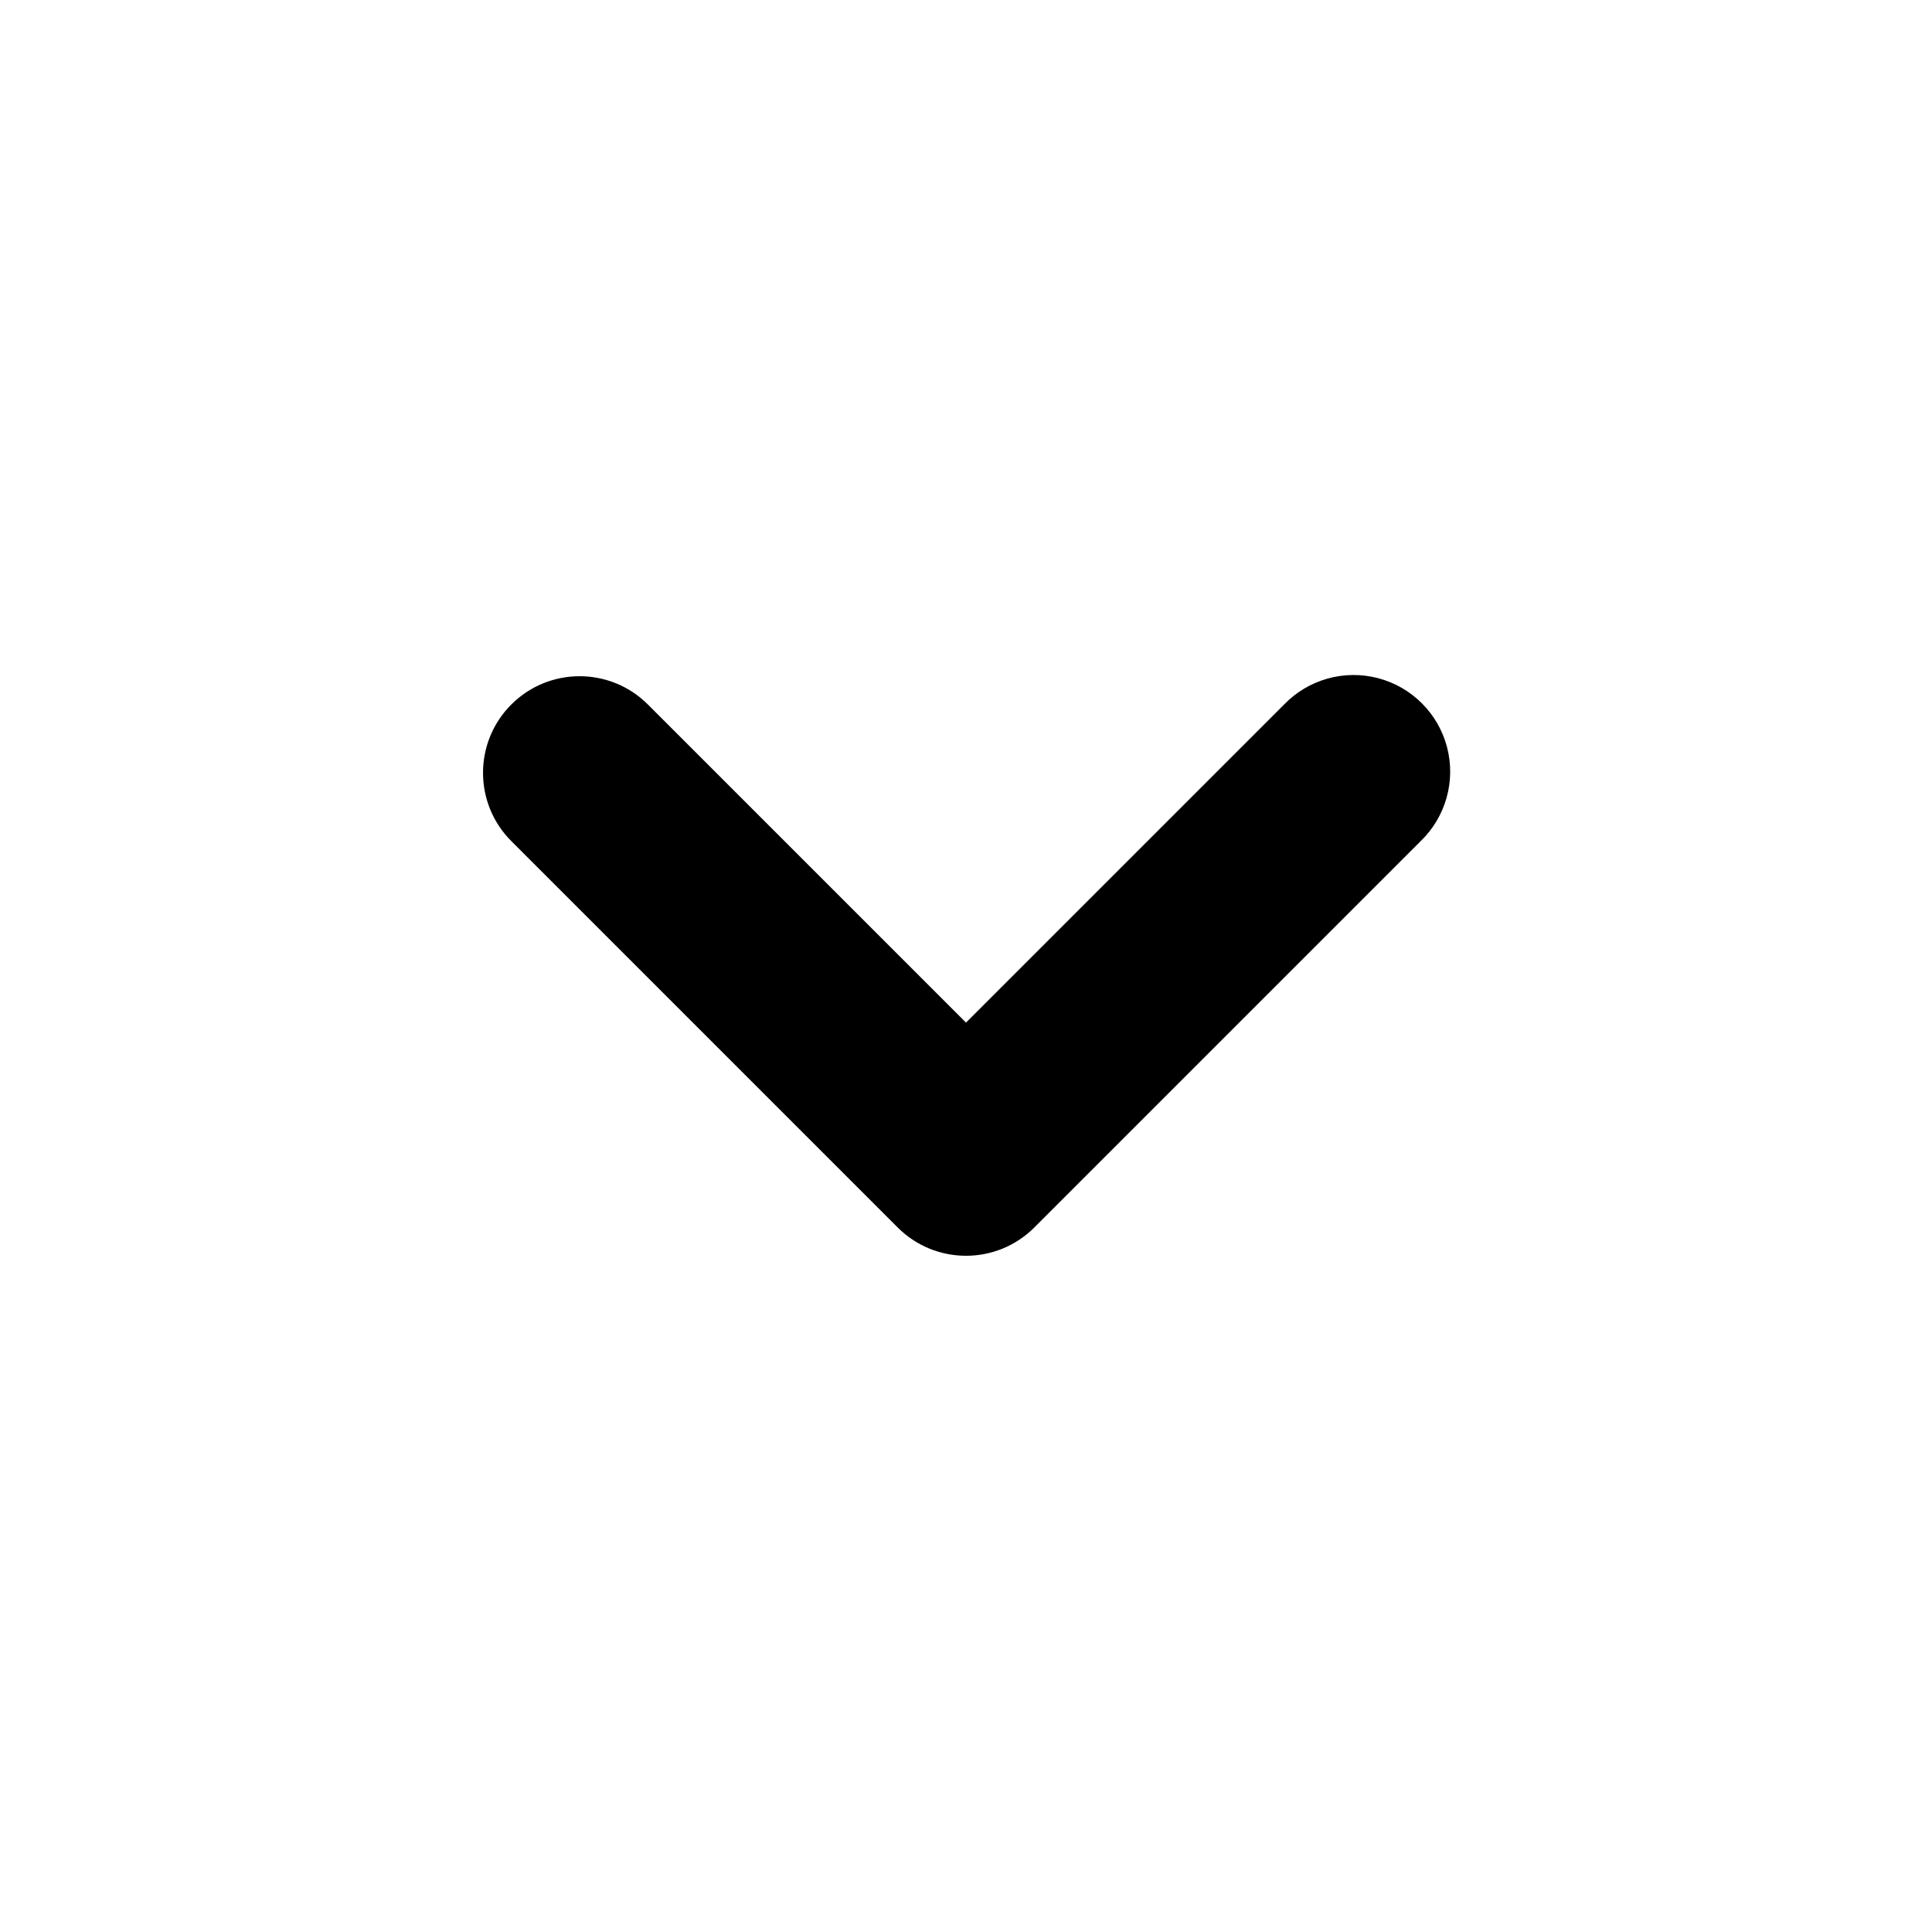
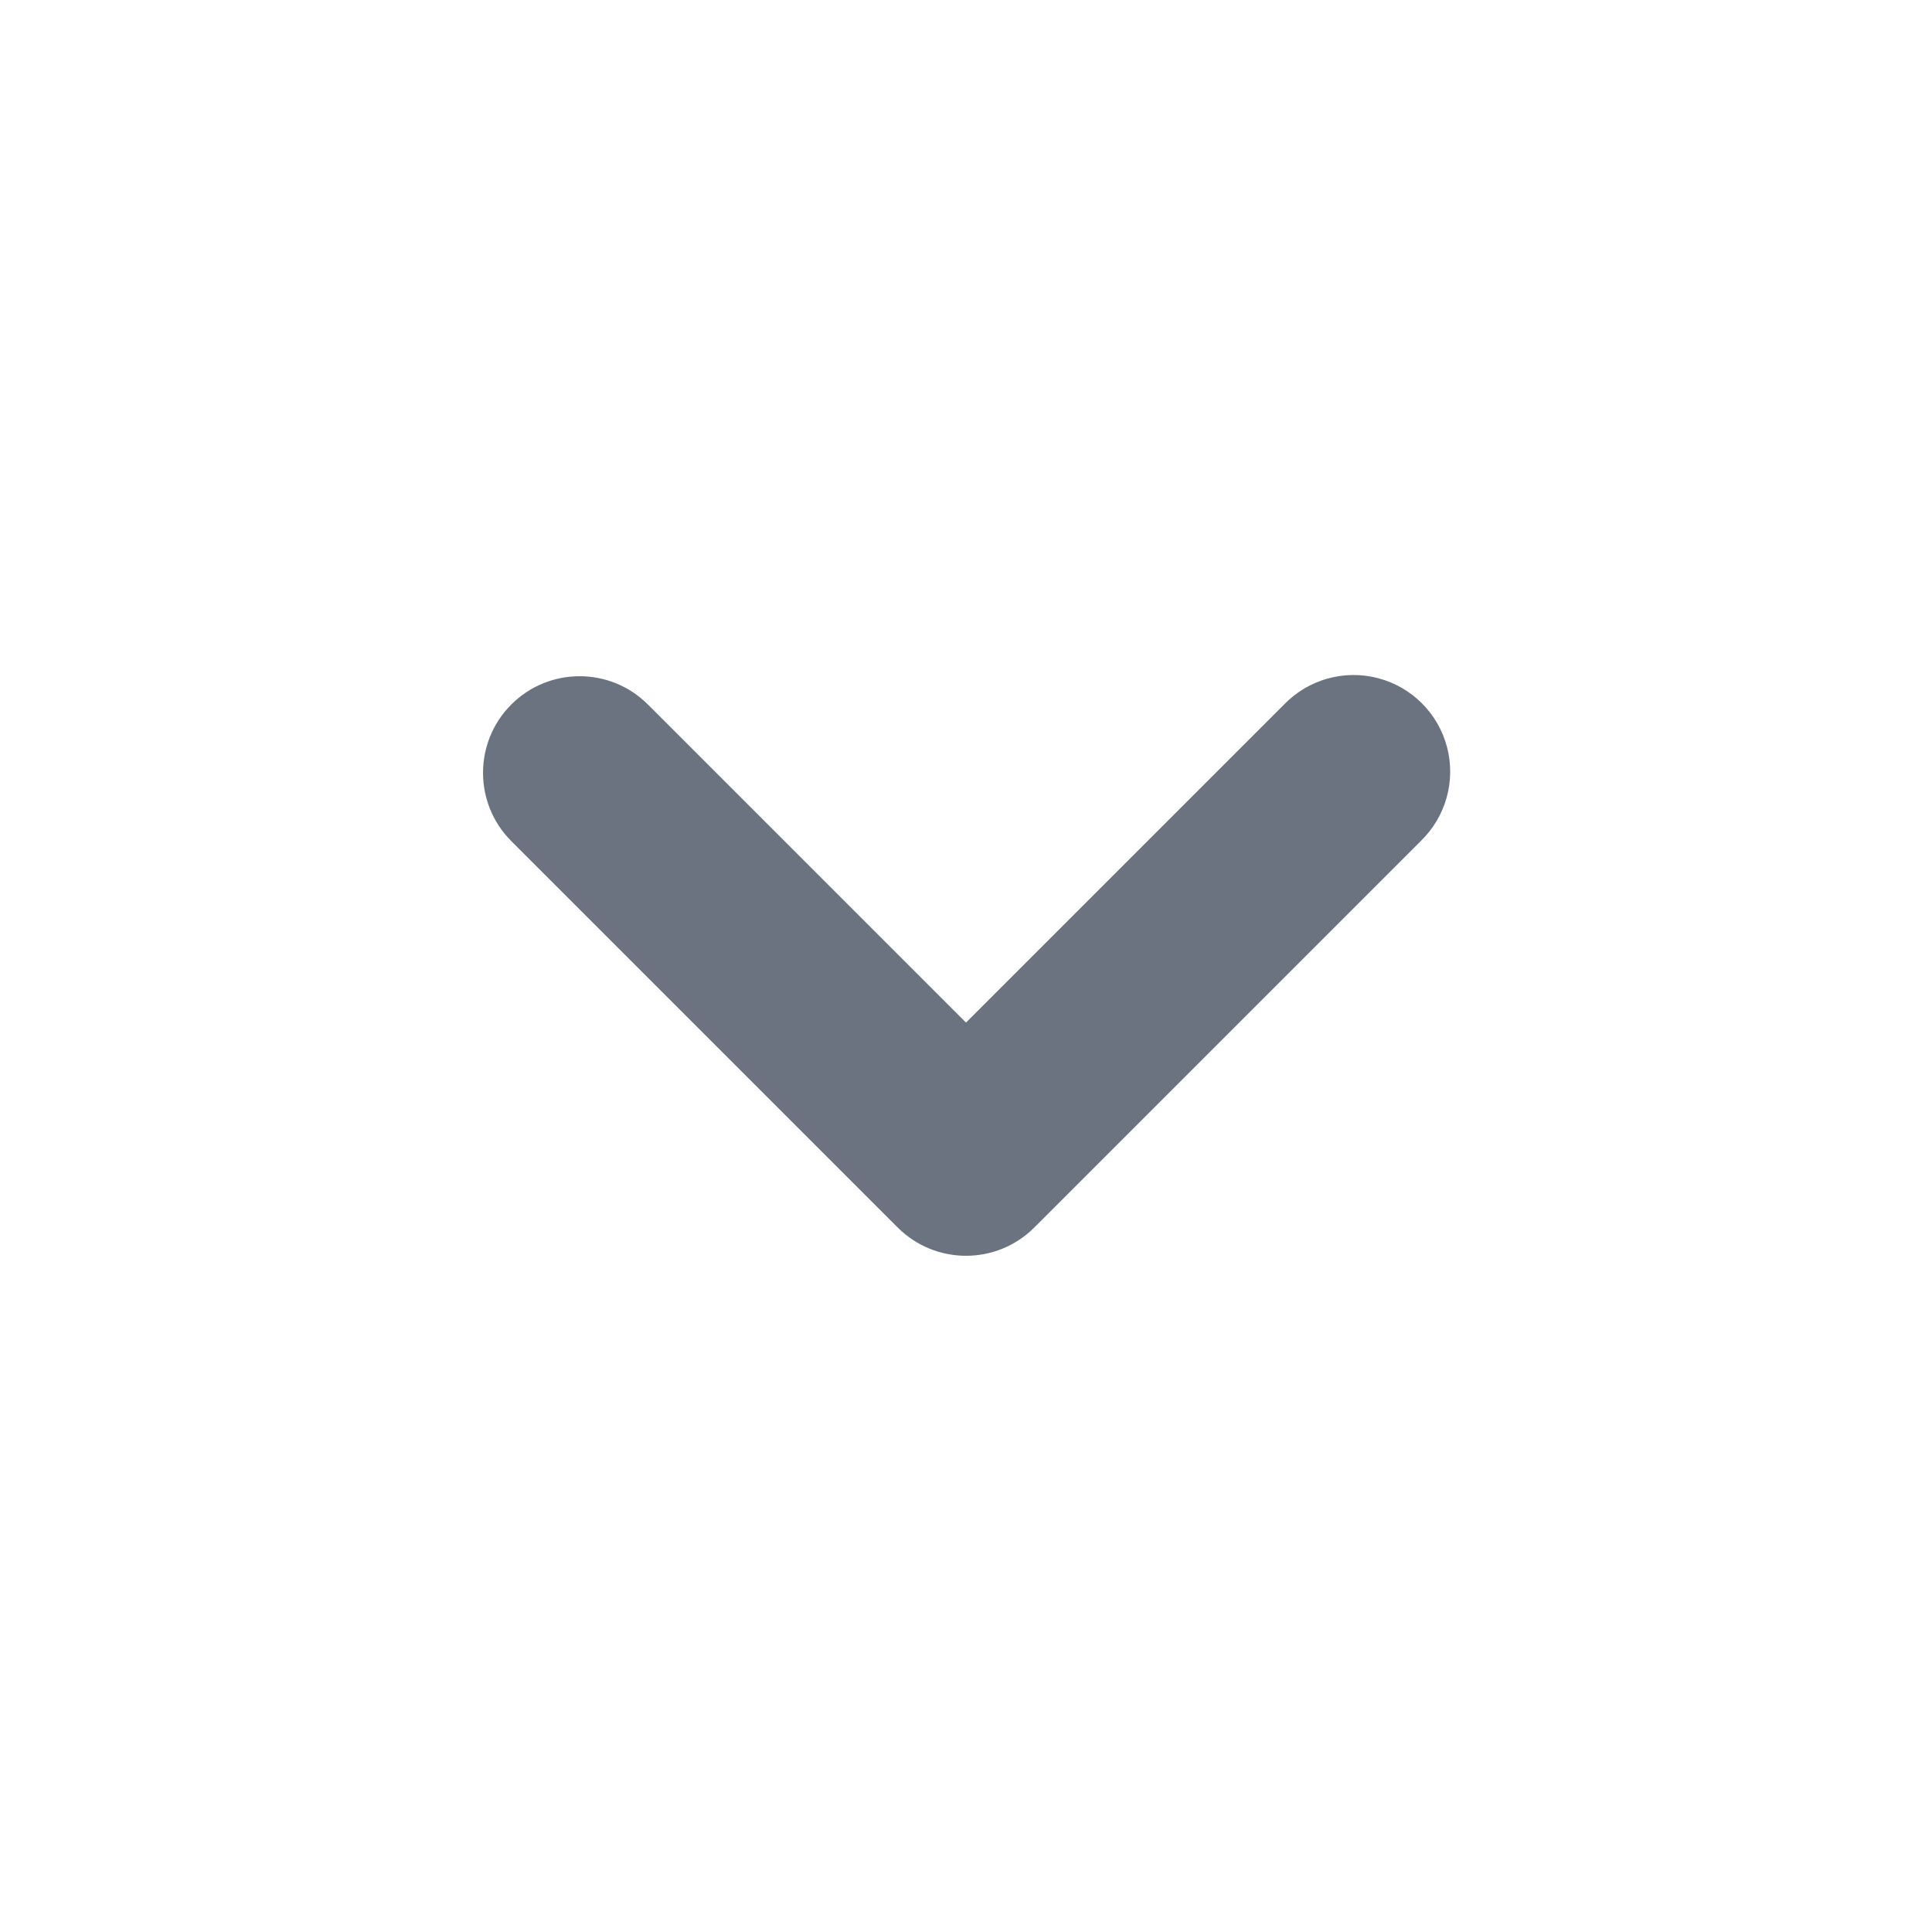
- <svg xmlns="http://www.w3.org/2000/svg" width="1em" height="1em" fill="currentColor" stroke="currentColor" stroke-width="0" aria-hidden="true" class="h-6 w-6" viewBox="0 0 20 20">
+ <svg xmlns="http://www.w3.org/2000/svg" width="1em" height="1em" fill="#6b7280" stroke="currentColor" stroke-width="0" aria-hidden="true" class="h-6 w-6" viewBox="0 0 20 20">
  <path fill-rule="evenodd" stroke="none" d="M5.293 7.293a1 1 0 0 1 1.414 0L10 10.586l3.293-3.293a1 1 0 1 1 1.414 1.414l-4 4a1 1 0 0 1-1.414 0l-4-4a1 1 0 0 1 0-1.414" clip-rule="evenodd" />
</svg>
